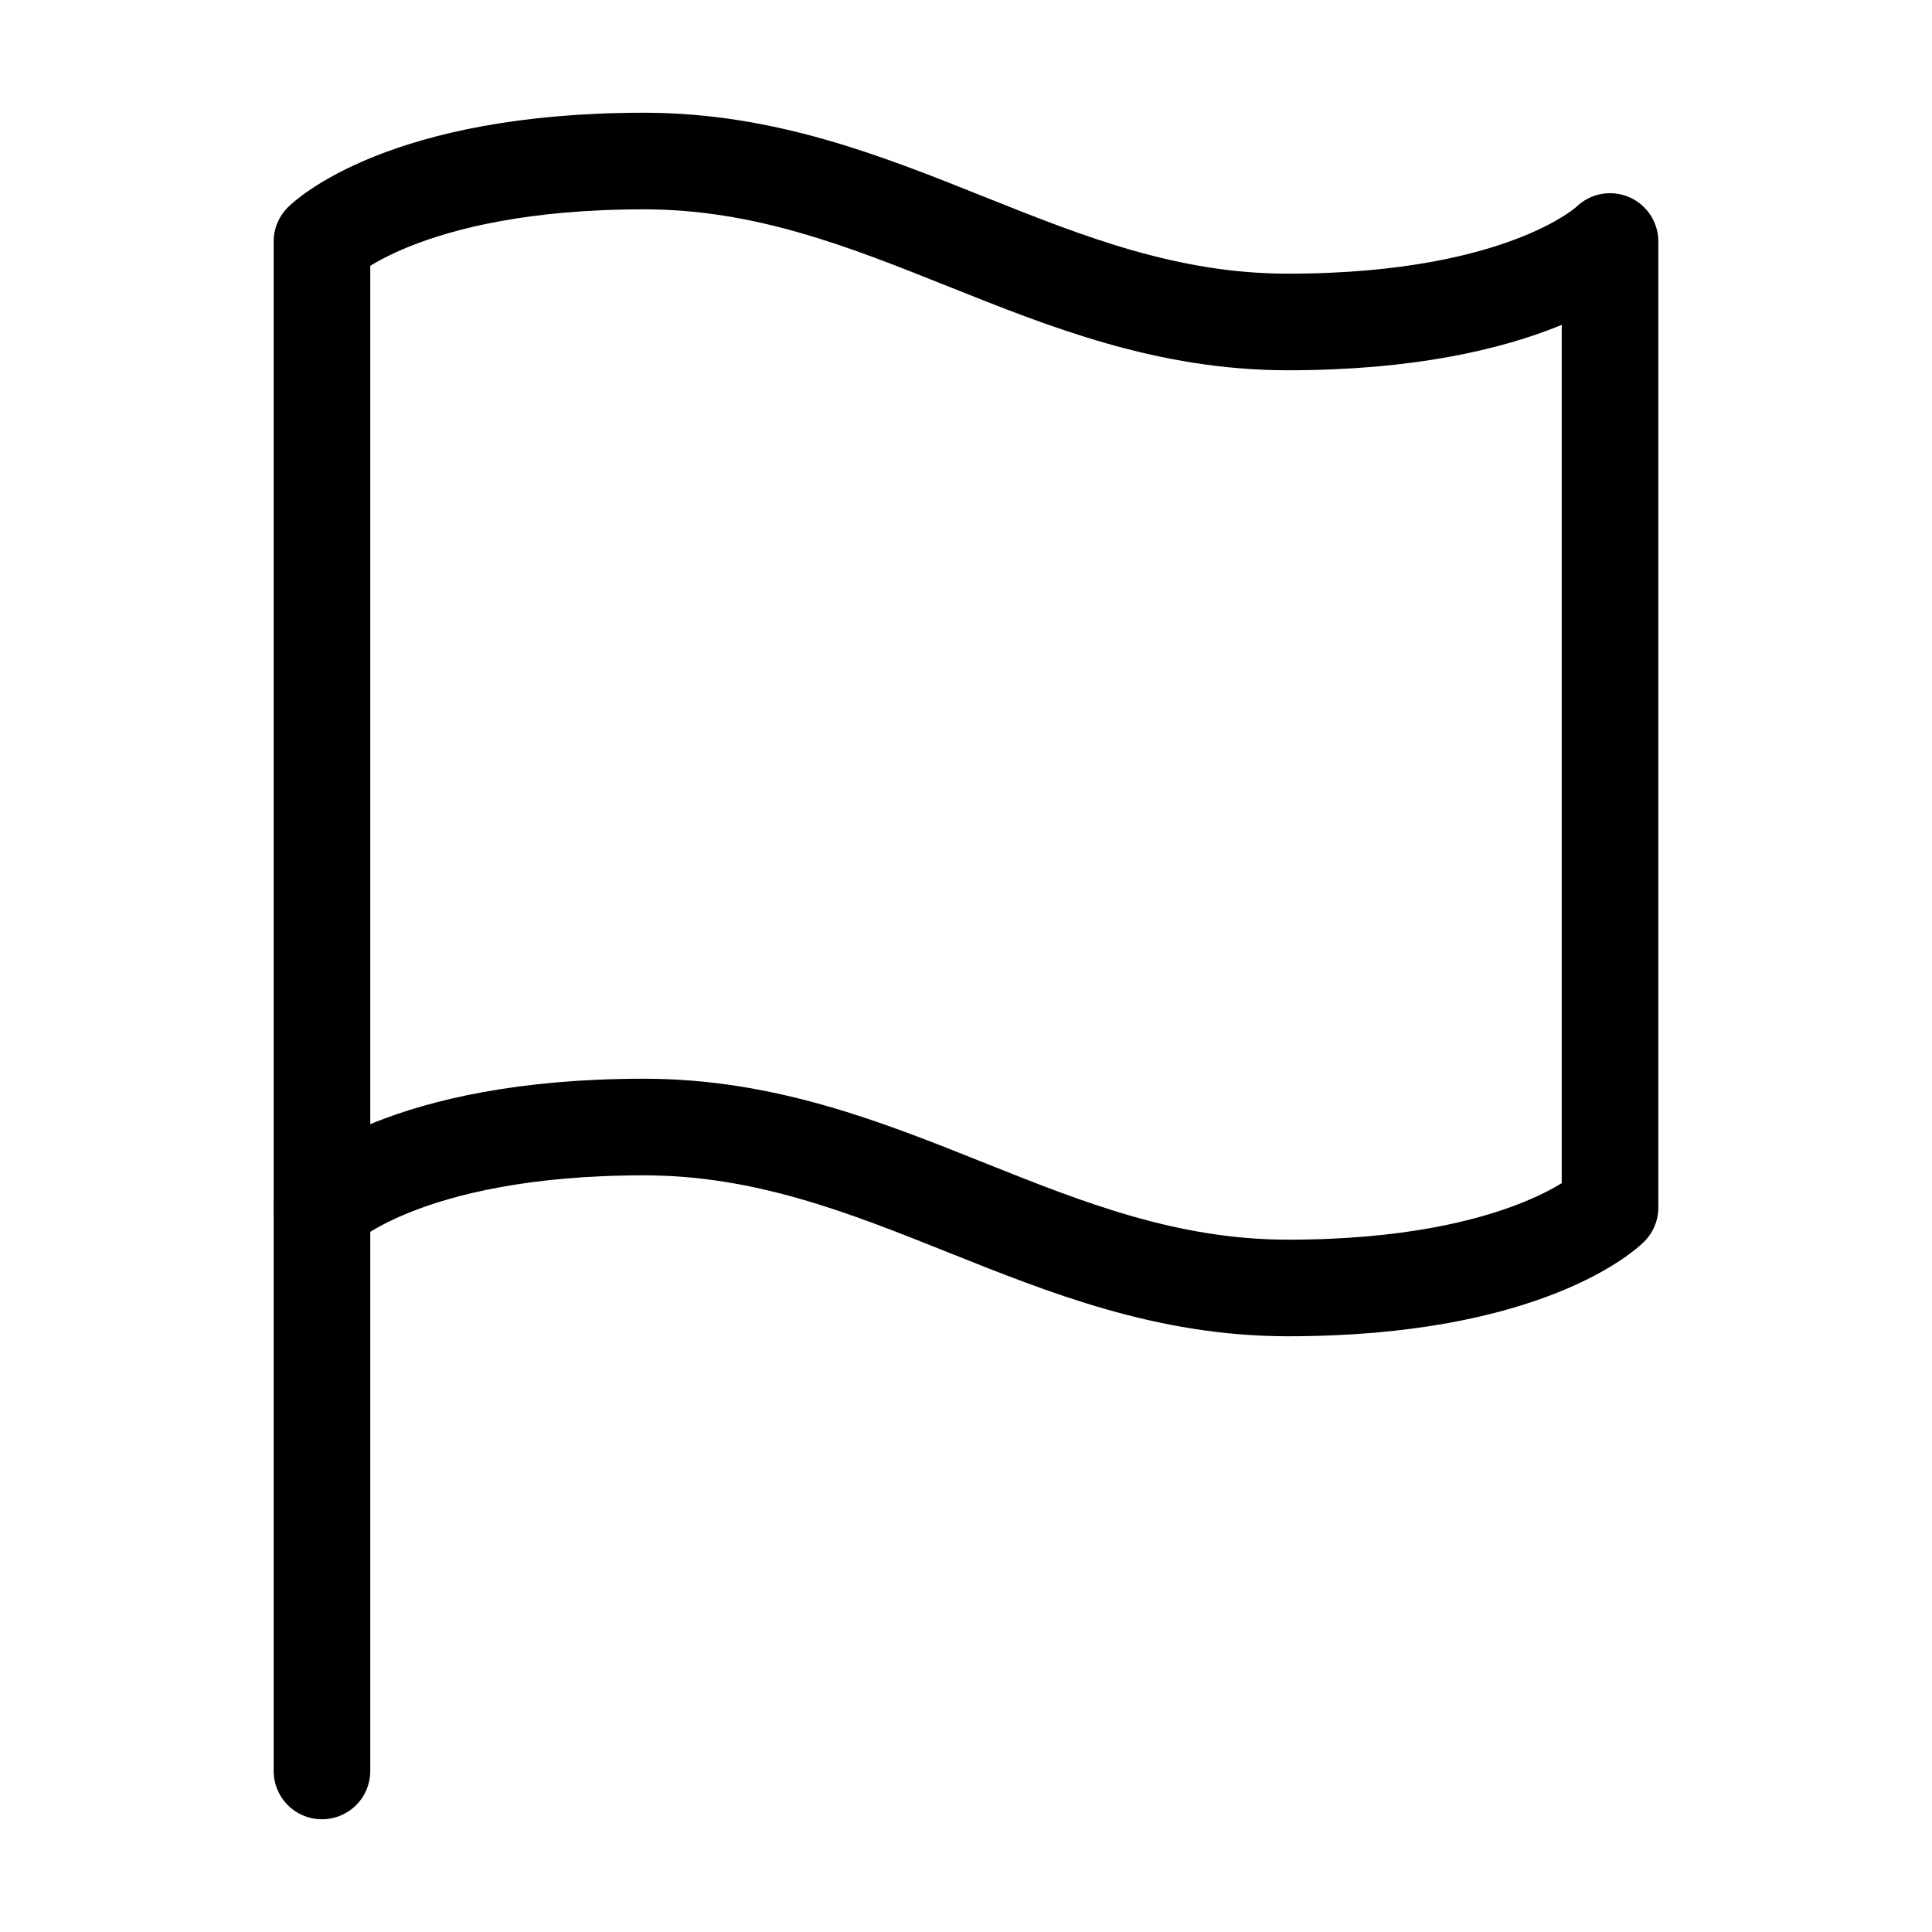
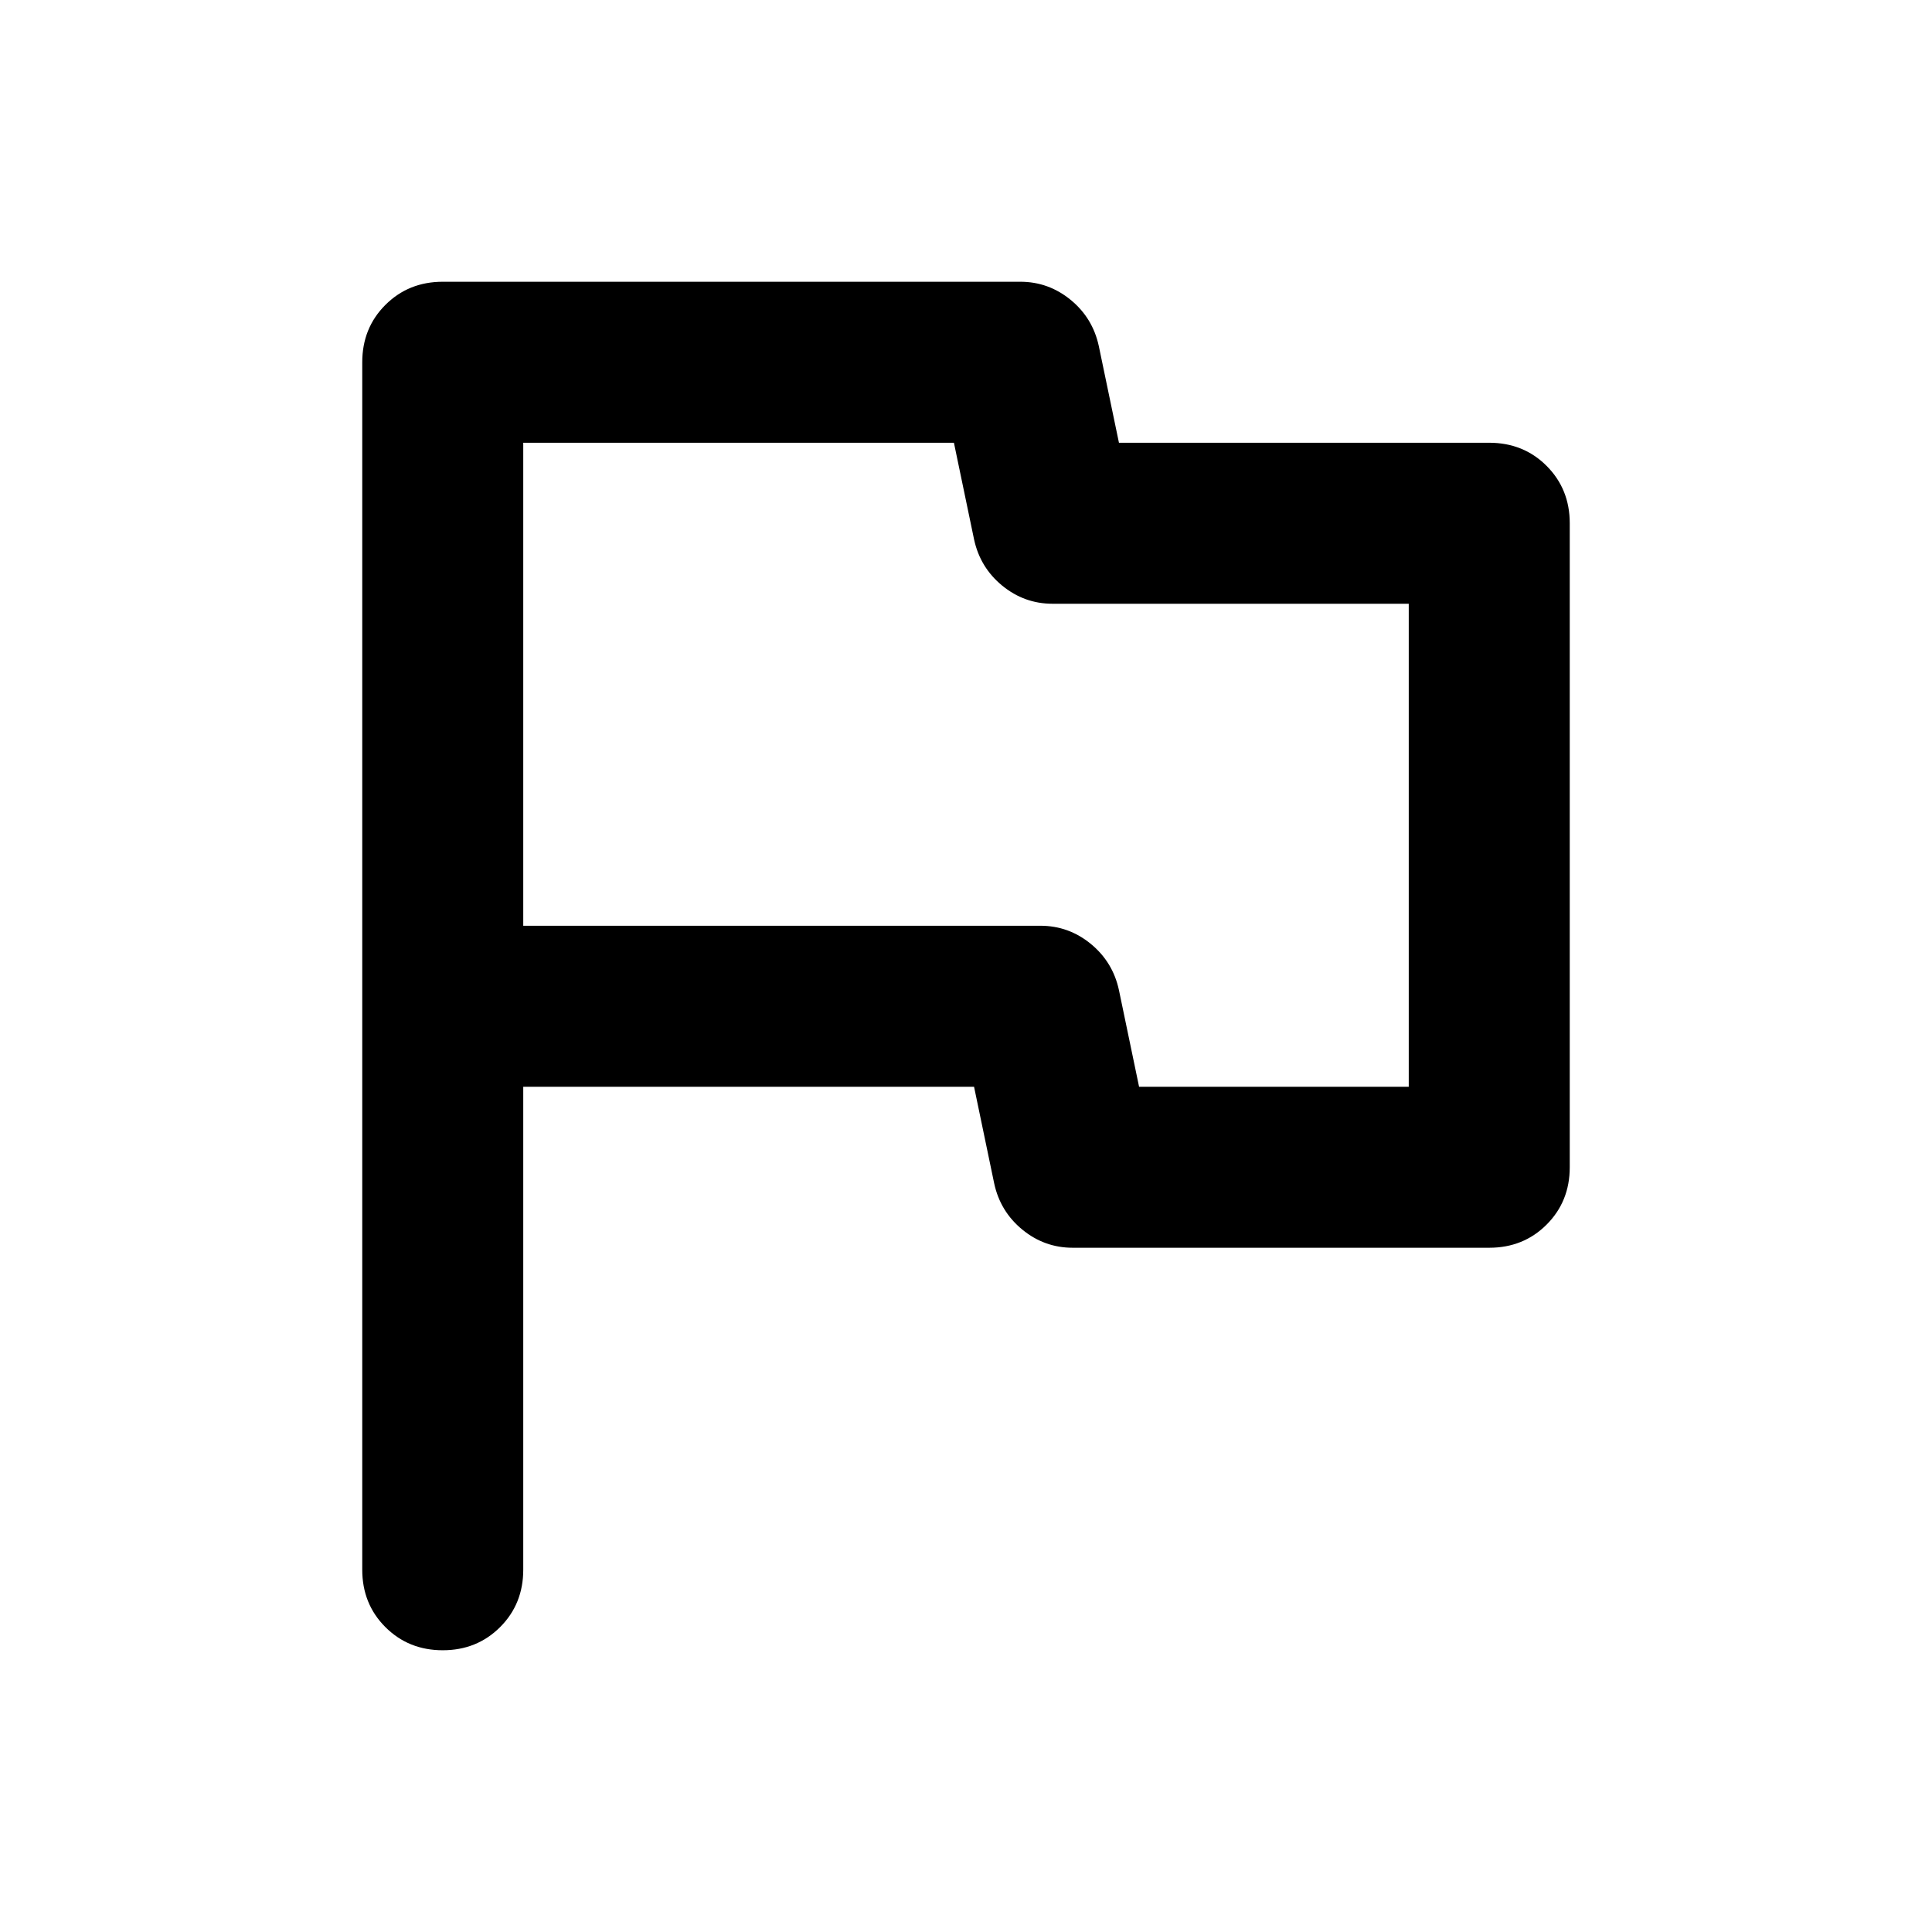
- <svg xmlns="http://www.w3.org/2000/svg" width="20" height="20" viewBox="0 0 20 20" fill="none">
-   <path d="M3.333 12.5C3.333 12.5 4.167 11.667 6.667 11.667C9.167 11.667 10.833 13.333 13.333 13.333C15.833 13.333 16.667 12.5 16.667 12.5V2.5C16.667 2.5 15.833 3.333 13.333 3.333C10.833 3.333 9.167 1.667 6.667 1.667C4.167 1.667 3.333 2.5 3.333 2.5V12.5Z" stroke="currentColor" stroke-linecap="round" stroke-linejoin="round" />
-   <path d="M3.333 18.333V12.5" stroke="currentColor" stroke-linecap="round" stroke-linejoin="round" />
+ <svg xmlns="http://www.w3.org/2000/svg" width="24" height="24" viewBox="0 0 24 24" fill="none">
+   <mask id="mask0_4460_997" style="mask-type:alpha" maskUnits="userSpaceOnUse" x="0" y="0" width="24" height="24">
+     <rect width="24" height="24" fill="#D9D9D9" />
+   </mask>
+   <g mask="url(#mask0_4460_997)">
+     <path d="M6.5 13.5V19.5C6.5 19.783 6.404 20.021 6.213 20.212C6.021 20.404 5.783 20.5 5.5 20.5C5.217 20.5 4.979 20.404 4.787 20.212C4.596 20.021 4.5 19.783 4.5 19.5V4.5C4.5 4.217 4.596 3.979 4.787 3.788C4.979 3.596 5.217 3.5 5.5 3.5H12.675C12.908 3.5 13.117 3.575 13.3 3.725C13.483 3.875 13.6 4.067 13.65 4.3L13.9 5.5H18.5C18.783 5.5 19.021 5.596 19.212 5.787C19.404 5.979 19.5 6.217 19.5 6.5V14.5C19.5 14.783 19.404 15.021 19.212 15.213C19.021 15.404 18.783 15.5 18.5 15.5H13.325C13.092 15.5 12.883 15.425 12.7 15.275C12.517 15.125 12.4 14.933 12.35 14.7L12.1 13.5H6.5ZM14.15 13.5H17.5V7.5H13.075C12.842 7.5 12.633 7.425 12.45 7.275C12.267 7.125 12.15 6.933 12.1 6.7L11.85 5.5H6.5V11.5H12.925C13.158 11.5 13.367 11.575 13.55 11.725C13.733 11.875 13.85 12.067 13.9 12.3L14.15 13.5Z" fill="currentColor" />
+   </g>
</svg>
